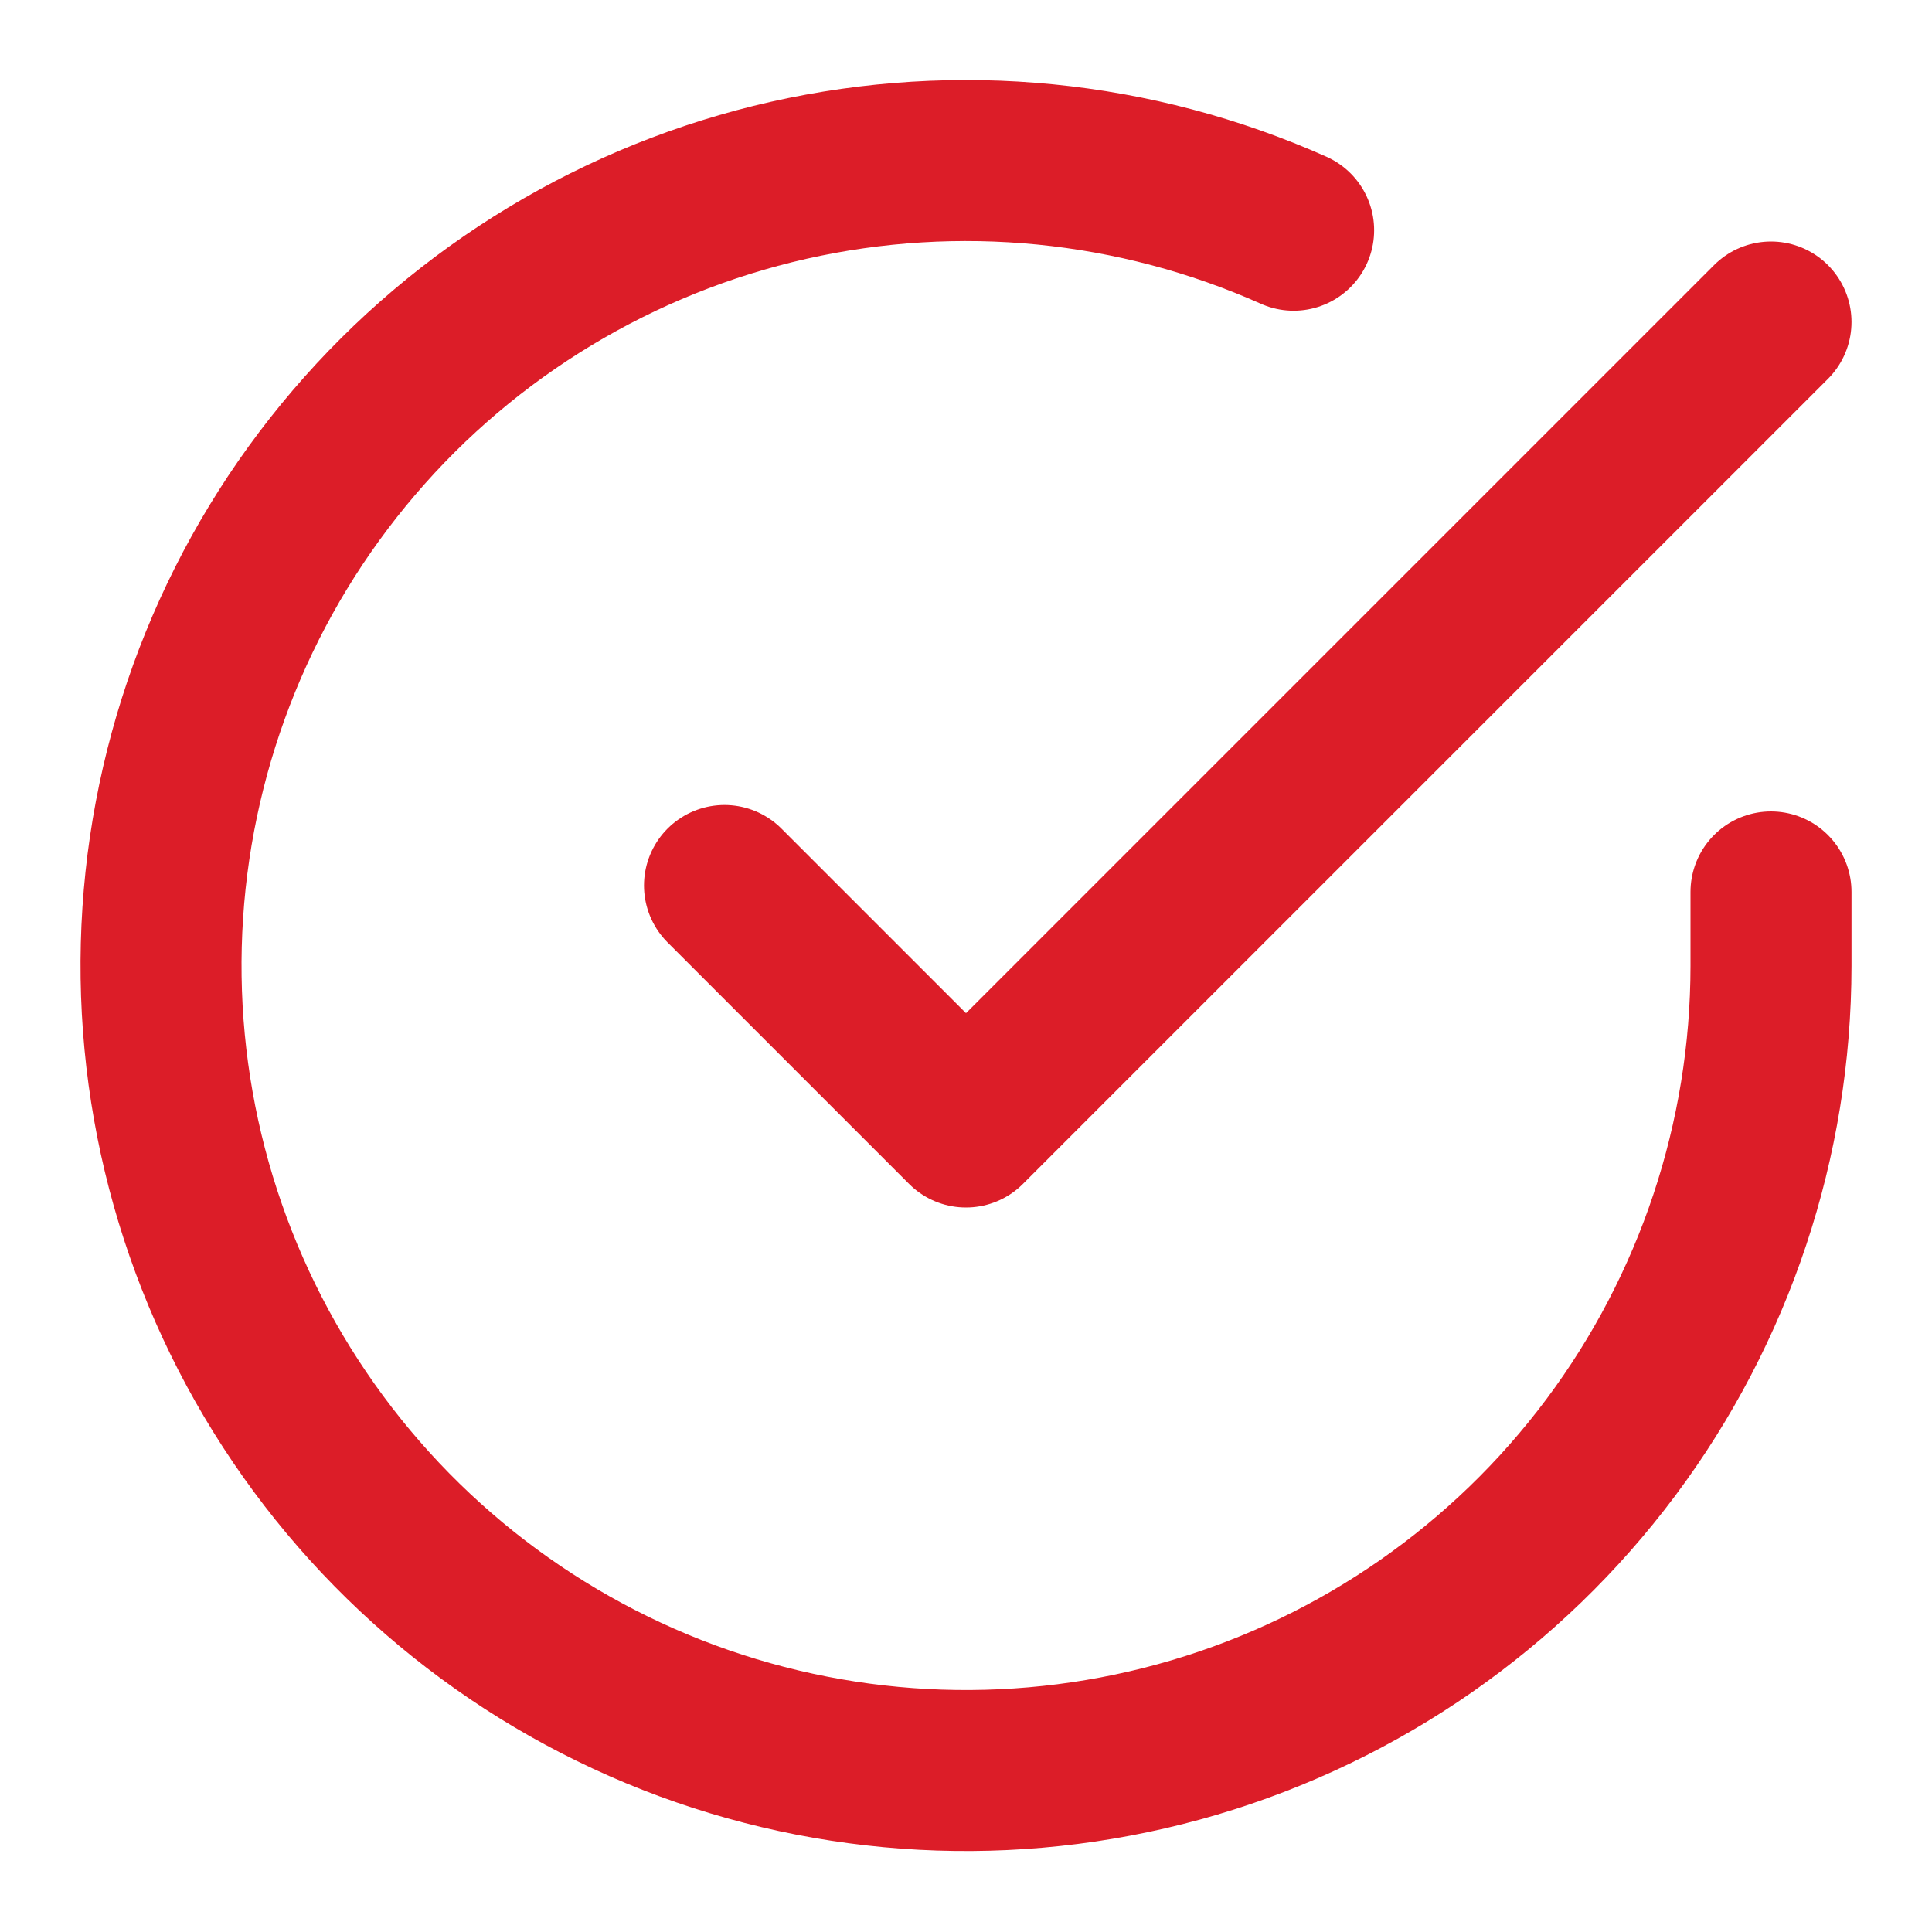
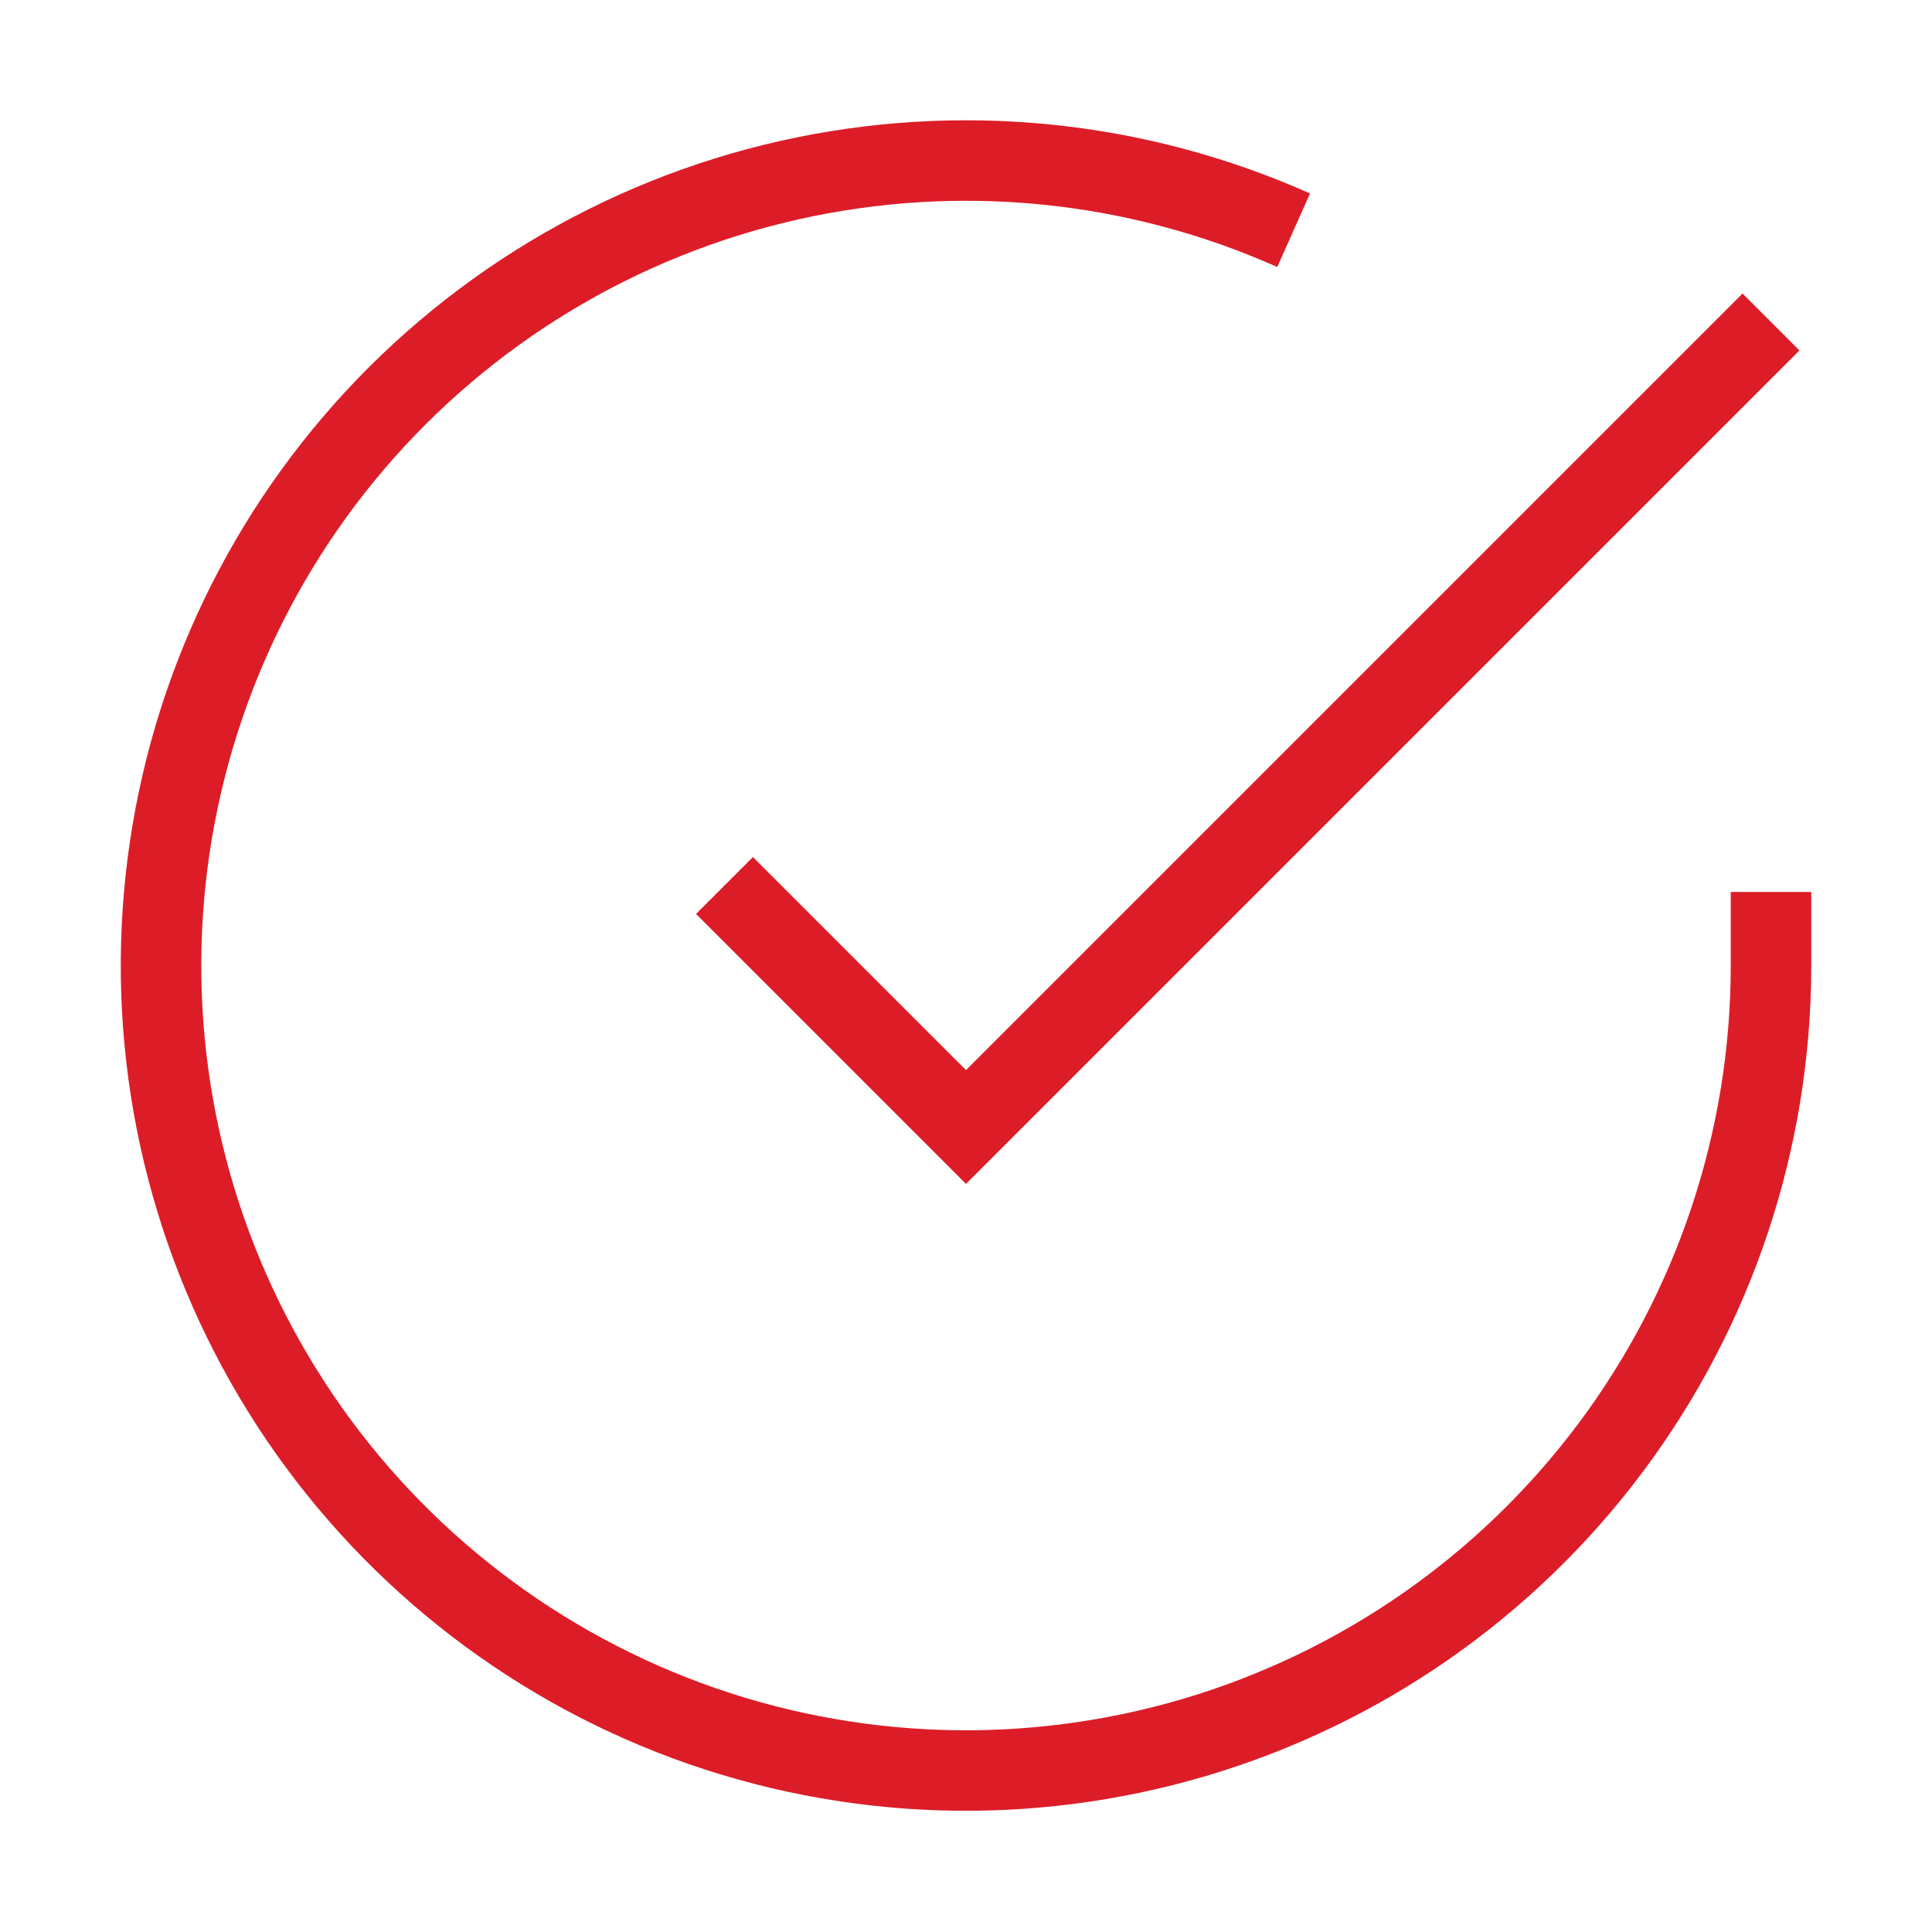
<svg xmlns="http://www.w3.org/2000/svg" width="24" height="24" viewBox="0 0 24 24" fill="none">
-   <path d="M22 11.08V12C21.999 14.156 21.3 16.255 20.009 17.982C18.718 19.709 16.903 20.973 14.835 21.584C12.767 22.195 10.557 22.122 8.534 21.375C6.512 20.627 4.785 19.246 3.611 17.437C2.437 15.628 1.88 13.488 2.022 11.336C2.164 9.185 2.997 7.136 4.398 5.497C5.799 3.858 7.693 2.715 9.796 2.24C11.9 1.765 14.1 1.982 16.07 2.86" stroke="#DC1D28" stroke-width="2" stroke-linecap="round" stroke-linejoin="round" />
-   <path d="M9 11L12 14L22 4" stroke="#DC1D28" stroke-width="2" stroke-linecap="round" stroke-linejoin="round" />
+   <path d="M22 11.08V12C21.999 14.156 21.3 16.255 20.009 17.982C18.718 19.709 16.903 20.973 14.835 21.584C12.767 22.195 10.557 22.122 8.534 21.375C6.512 20.627 4.785 19.246 3.611 17.437C2.437 15.628 1.88 13.488 2.022 11.336C2.164 9.185 2.997 7.136 4.398 5.497C5.799 3.858 7.693 2.715 9.796 2.24C11.9 1.765 14.1 1.982 16.07 2.86" stroke="#DC1D28" strokeWidth="2" strokeLinecap="round" strokeLinejoin="round" />
+   <path d="M9 11L12 14L22 4" stroke="#DC1D28" strokeWidth="2" strokeLinecap="round" strokeLinejoin="round" />
</svg>
